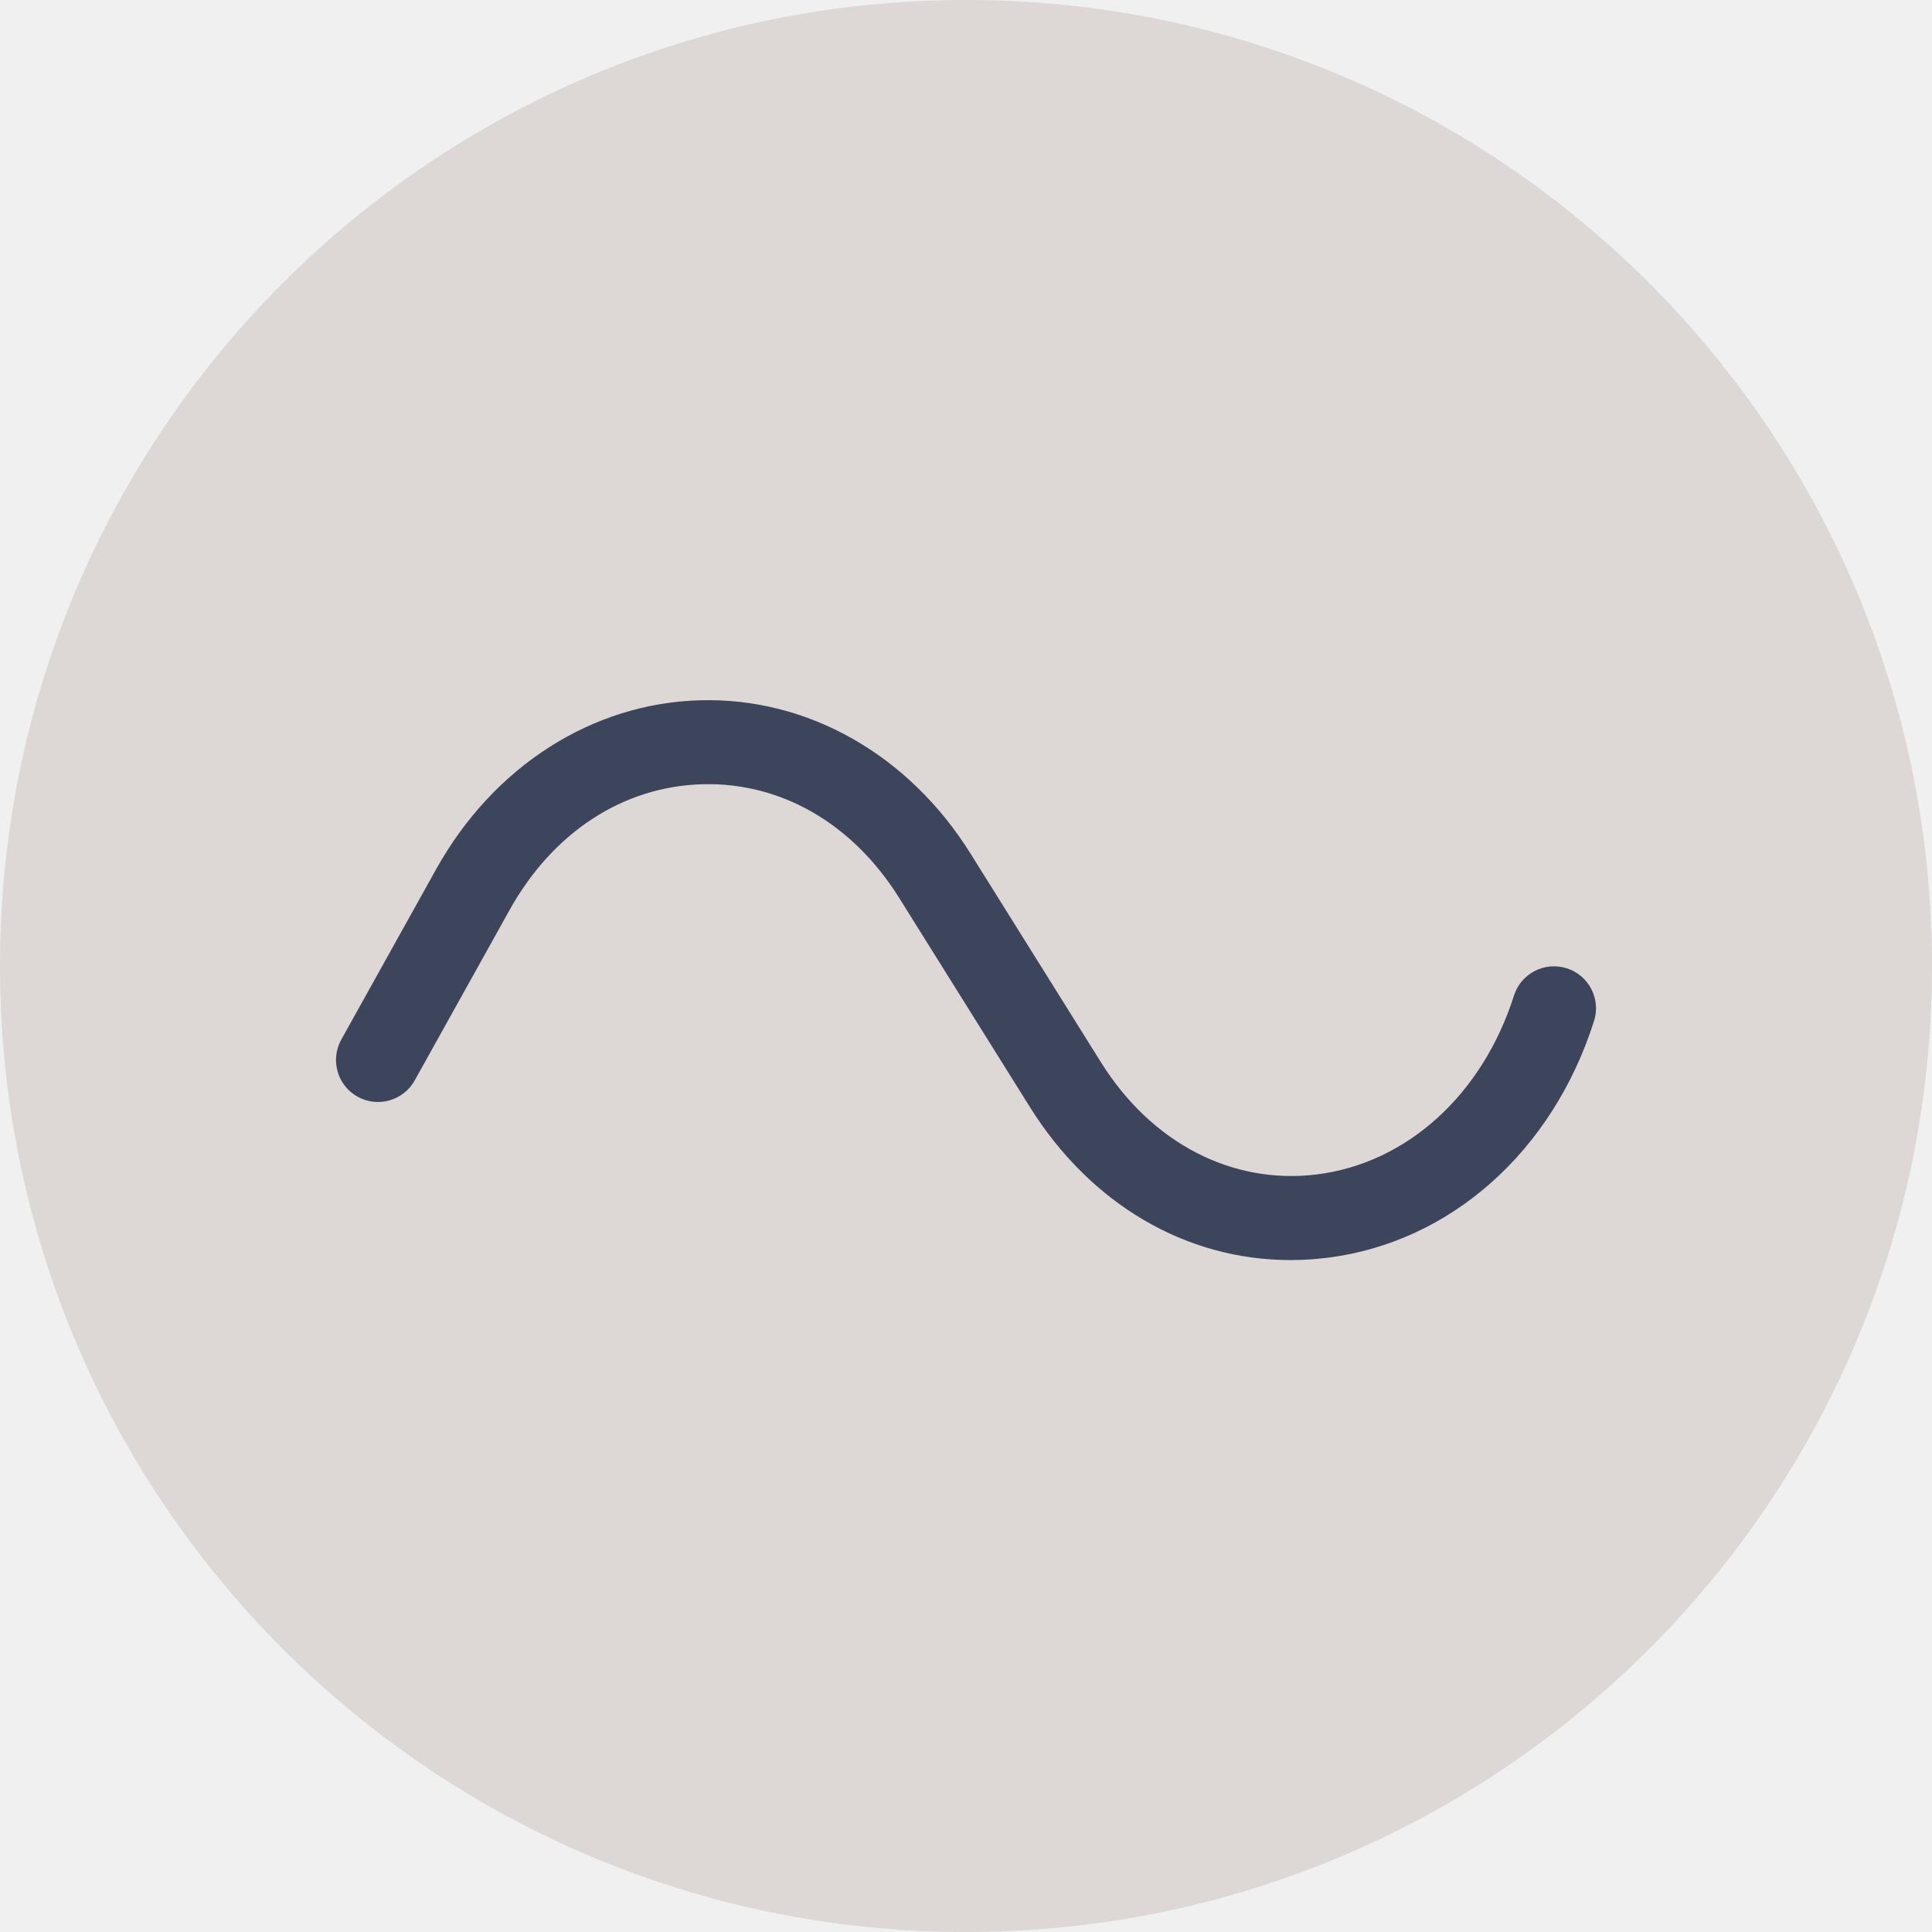
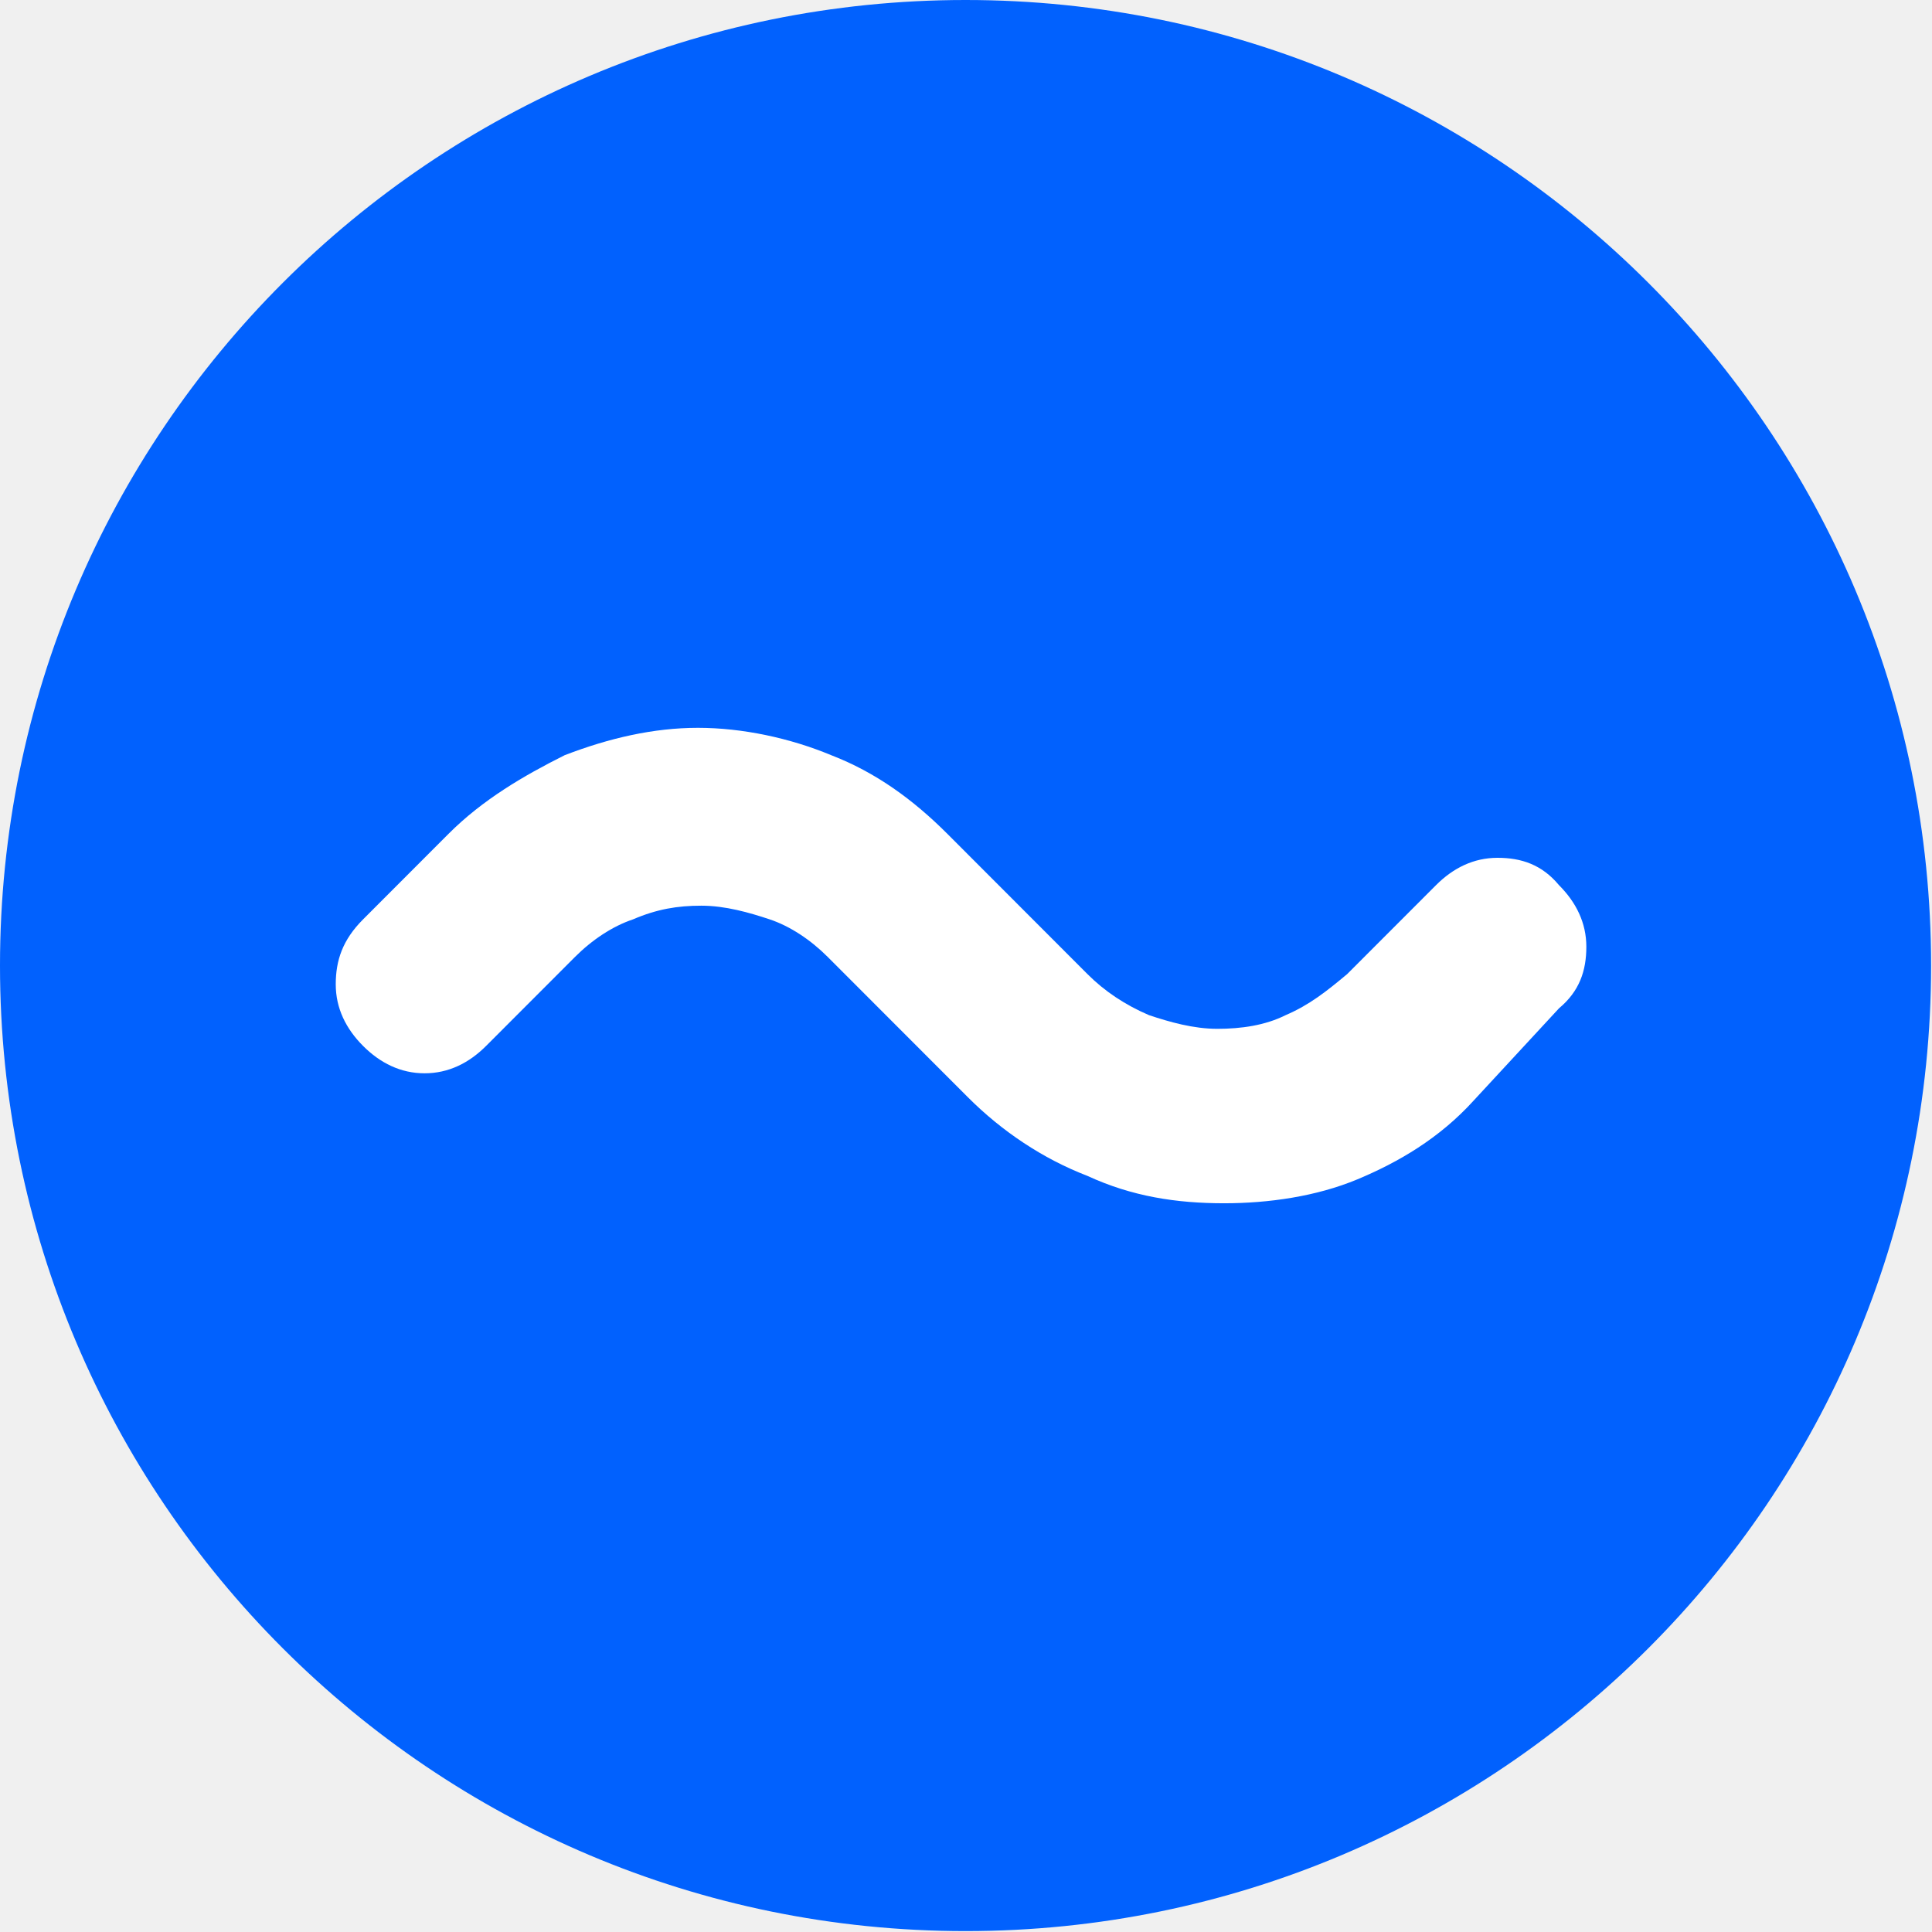
- <svg xmlns="http://www.w3.org/2000/svg" width="857" height="857" viewBox="0 0 857 857" fill="none">
-   <path d="M428.5 0C665.162 0 857 191.838 857 428.5C857 665.162 665.162 857 428.5 857C191.838 857 0 665.162 0 428.5C0 191.838 191.838 0 428.5 0Z" fill="#DDD7D5" />
-   <path d="M572.416 558.943C526.261 558.943 483.888 534.347 456.781 490.97L398.824 398.246C378.261 365.35 346.517 346.992 311.767 347.868C276.532 348.76 245.277 369.106 226.021 403.694L183.953 479.259C178.949 488.248 167.601 491.478 158.612 486.474C149.623 481.468 146.391 470.124 151.397 461.133L193.464 385.568C218.919 339.853 262.79 311.834 310.823 310.62C358.431 309.399 403.099 334.791 430.417 378.498L488.376 471.221C510.791 507.089 546.643 525.662 584.288 520.933C624.157 515.914 657.602 485.52 671.571 441.616C674.692 431.811 685.17 426.393 694.975 429.512C704.78 432.632 710.2 443.11 707.079 452.915C688.655 510.819 643.389 551.049 588.945 557.905C583.395 558.598 577.879 558.943 572.416 558.943Z" fill="#16213E" fill-opacity="0.8" />
+ <svg xmlns="http://www.w3.org/2000/svg" width="147" height="147" viewBox="0 0 147 147" fill="none">
+   <path d="M73.466 0C114.041 0 146.931 32.89 146.931 73.466C146.931 114.041 114.041 146.931 73.466 146.931C32.89 146.931 0 114.041 0 73.466C0 32.89 32.89 0 73.466 0Z" fill="#0161FE" />
+   <path d="M112.12 83.746C109.521 86.609 106.401 88.43 103.281 89.732C100.161 91.033 96.521 91.553 93.142 91.553C89.502 91.553 86.122 91.033 82.742 89.471C79.362 88.17 76.243 86.088 73.643 83.486L62.983 72.815C61.684 71.514 60.124 70.473 58.564 69.952C57.004 69.432 55.184 68.911 53.364 68.911C51.544 68.911 49.984 69.171 48.164 69.952C46.605 70.473 45.045 71.514 43.745 72.815L36.985 79.582C35.685 80.883 34.125 81.664 32.306 81.664C30.486 81.664 28.926 80.883 27.626 79.582C26.326 78.28 25.546 76.719 25.546 74.897C25.546 73.075 26.066 71.514 27.626 69.952L34.125 63.446C36.725 60.843 39.845 59.021 42.965 57.46C46.345 56.159 49.724 55.378 53.104 55.378C56.484 55.378 60.124 56.159 63.243 57.46C66.623 58.761 69.483 60.843 72.083 63.446L82.742 74.116C84.042 75.418 85.602 76.459 87.422 77.239C88.982 77.76 90.802 78.28 92.622 78.28C94.442 78.28 96.261 78.02 97.821 77.239C99.641 76.459 100.941 75.418 102.501 74.116L109.261 67.35C110.56 66.048 112.12 65.268 113.94 65.268C115.76 65.268 117.32 65.788 118.62 67.35C119.92 68.651 120.7 70.212 120.7 72.034C120.7 73.856 120.18 75.418 118.62 76.719L112.12 83.746Z" fill="white" />
</svg>
